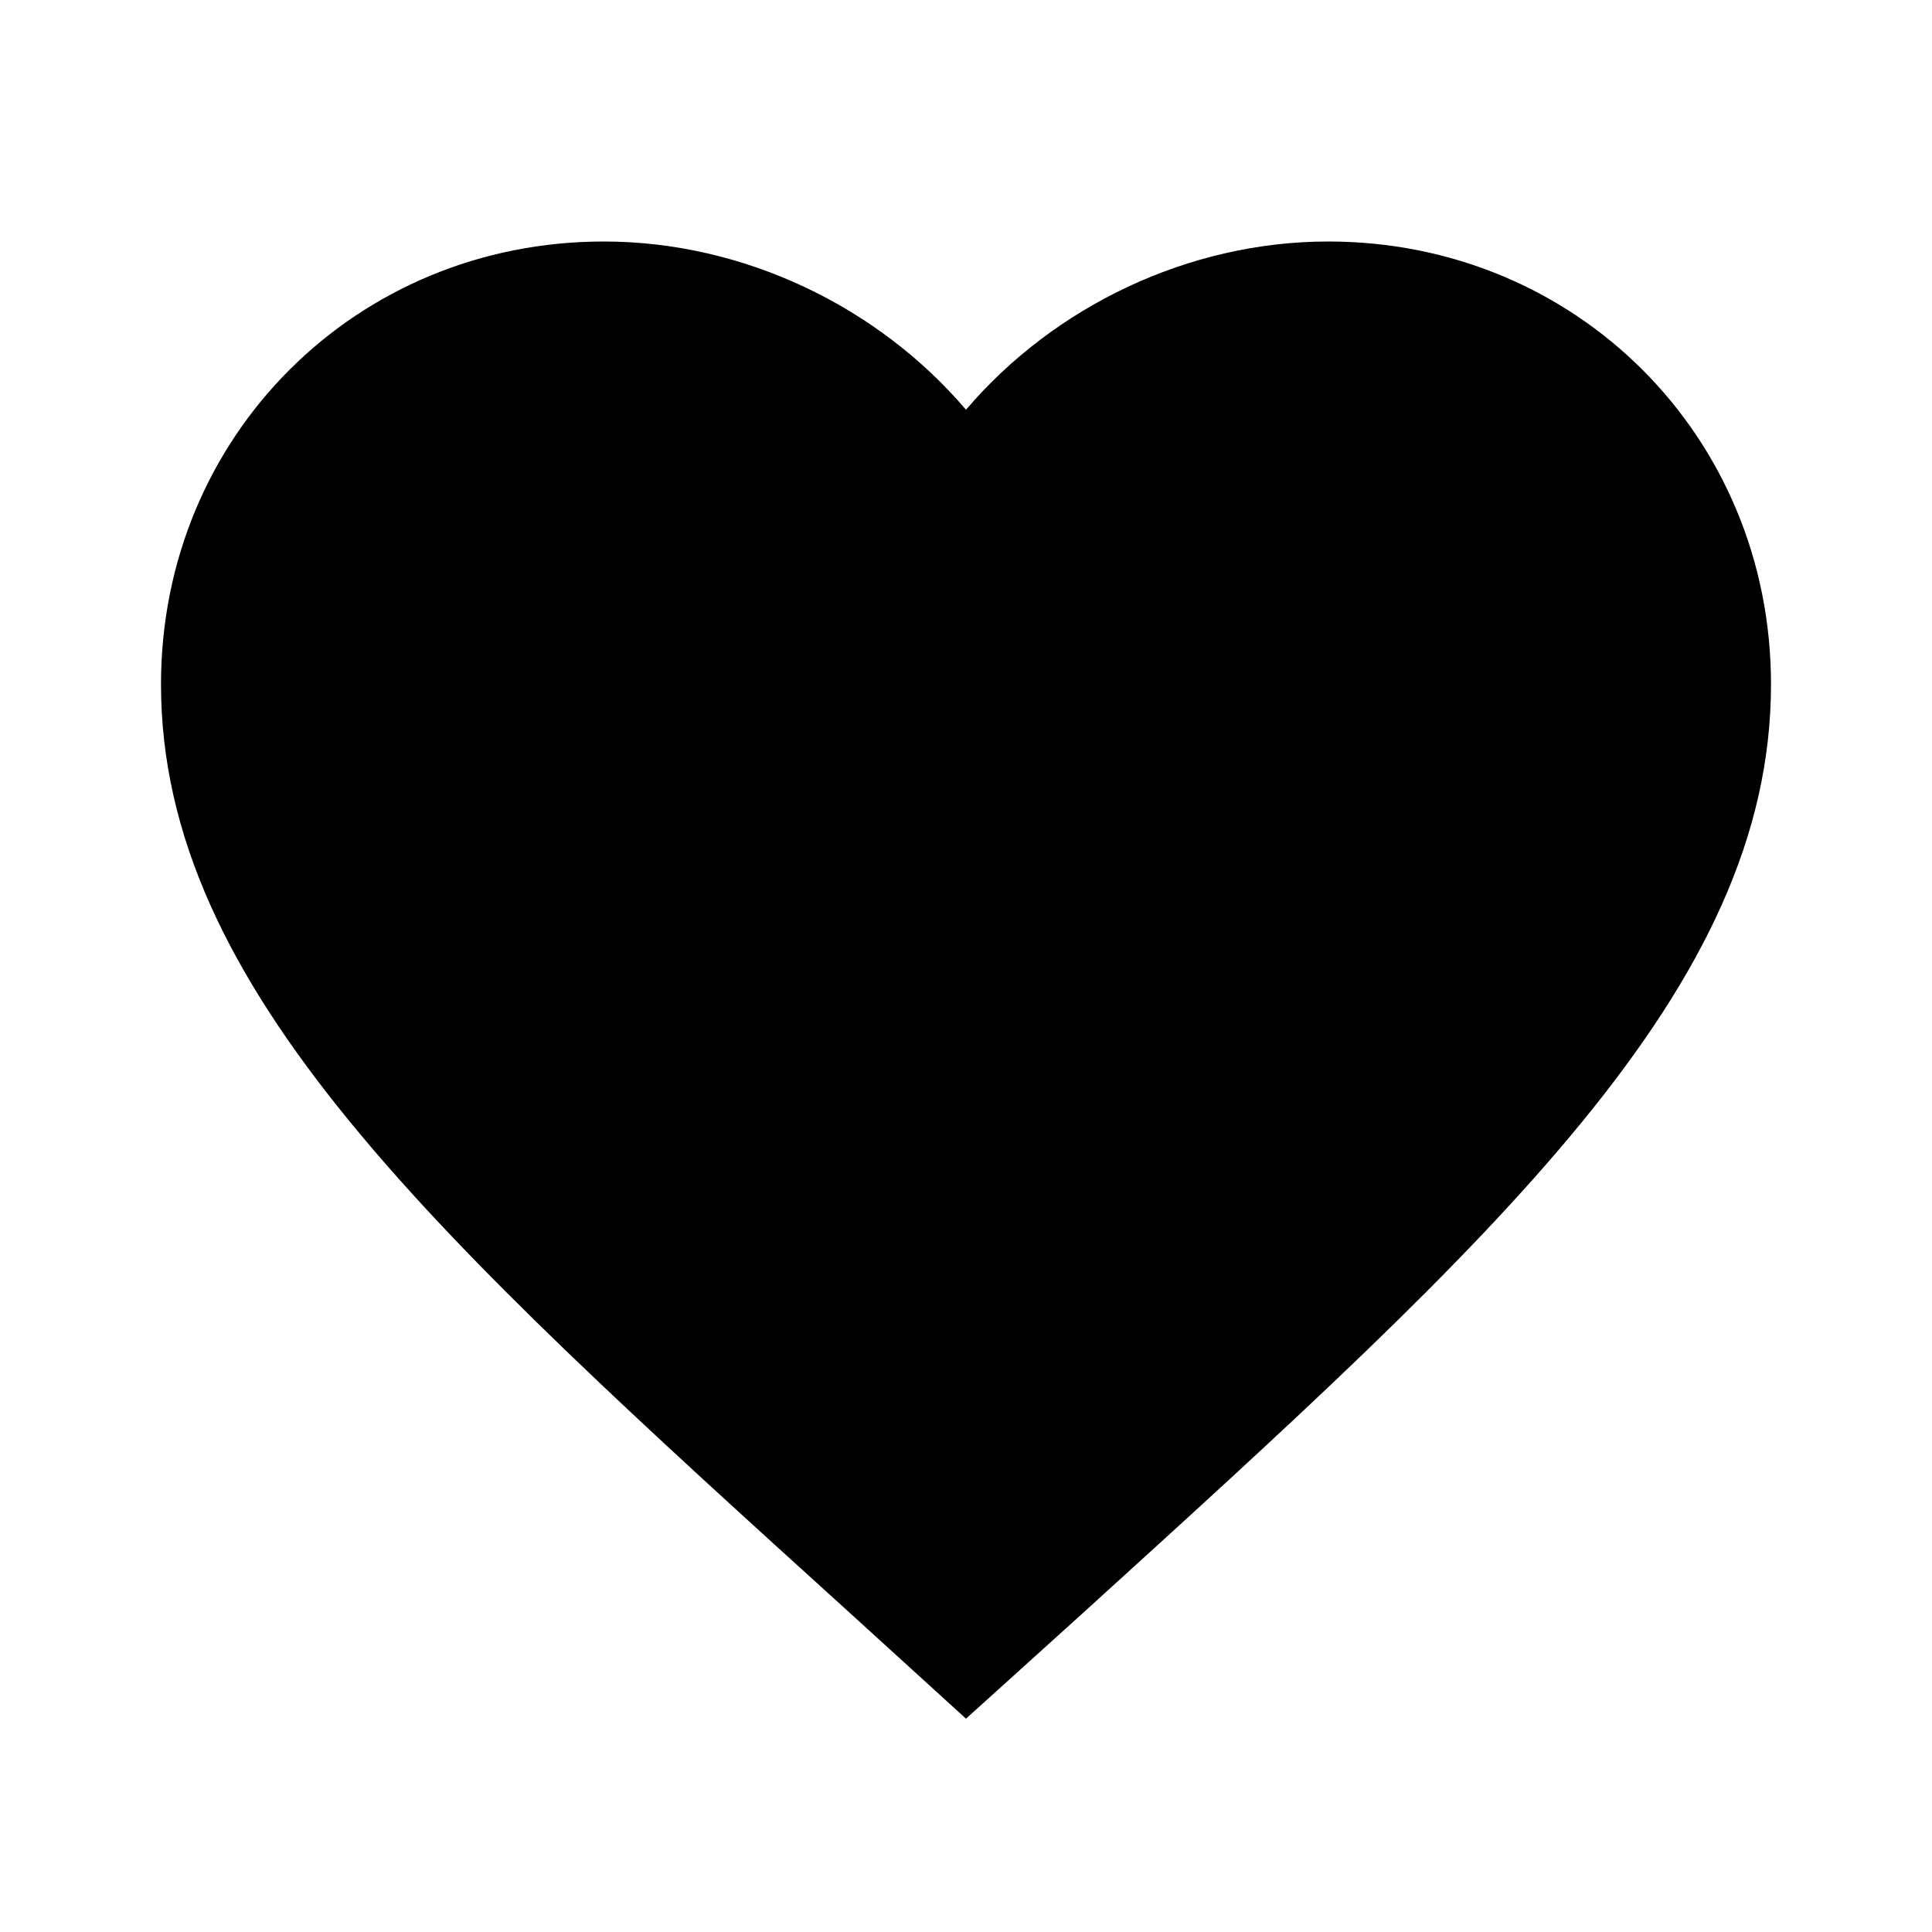
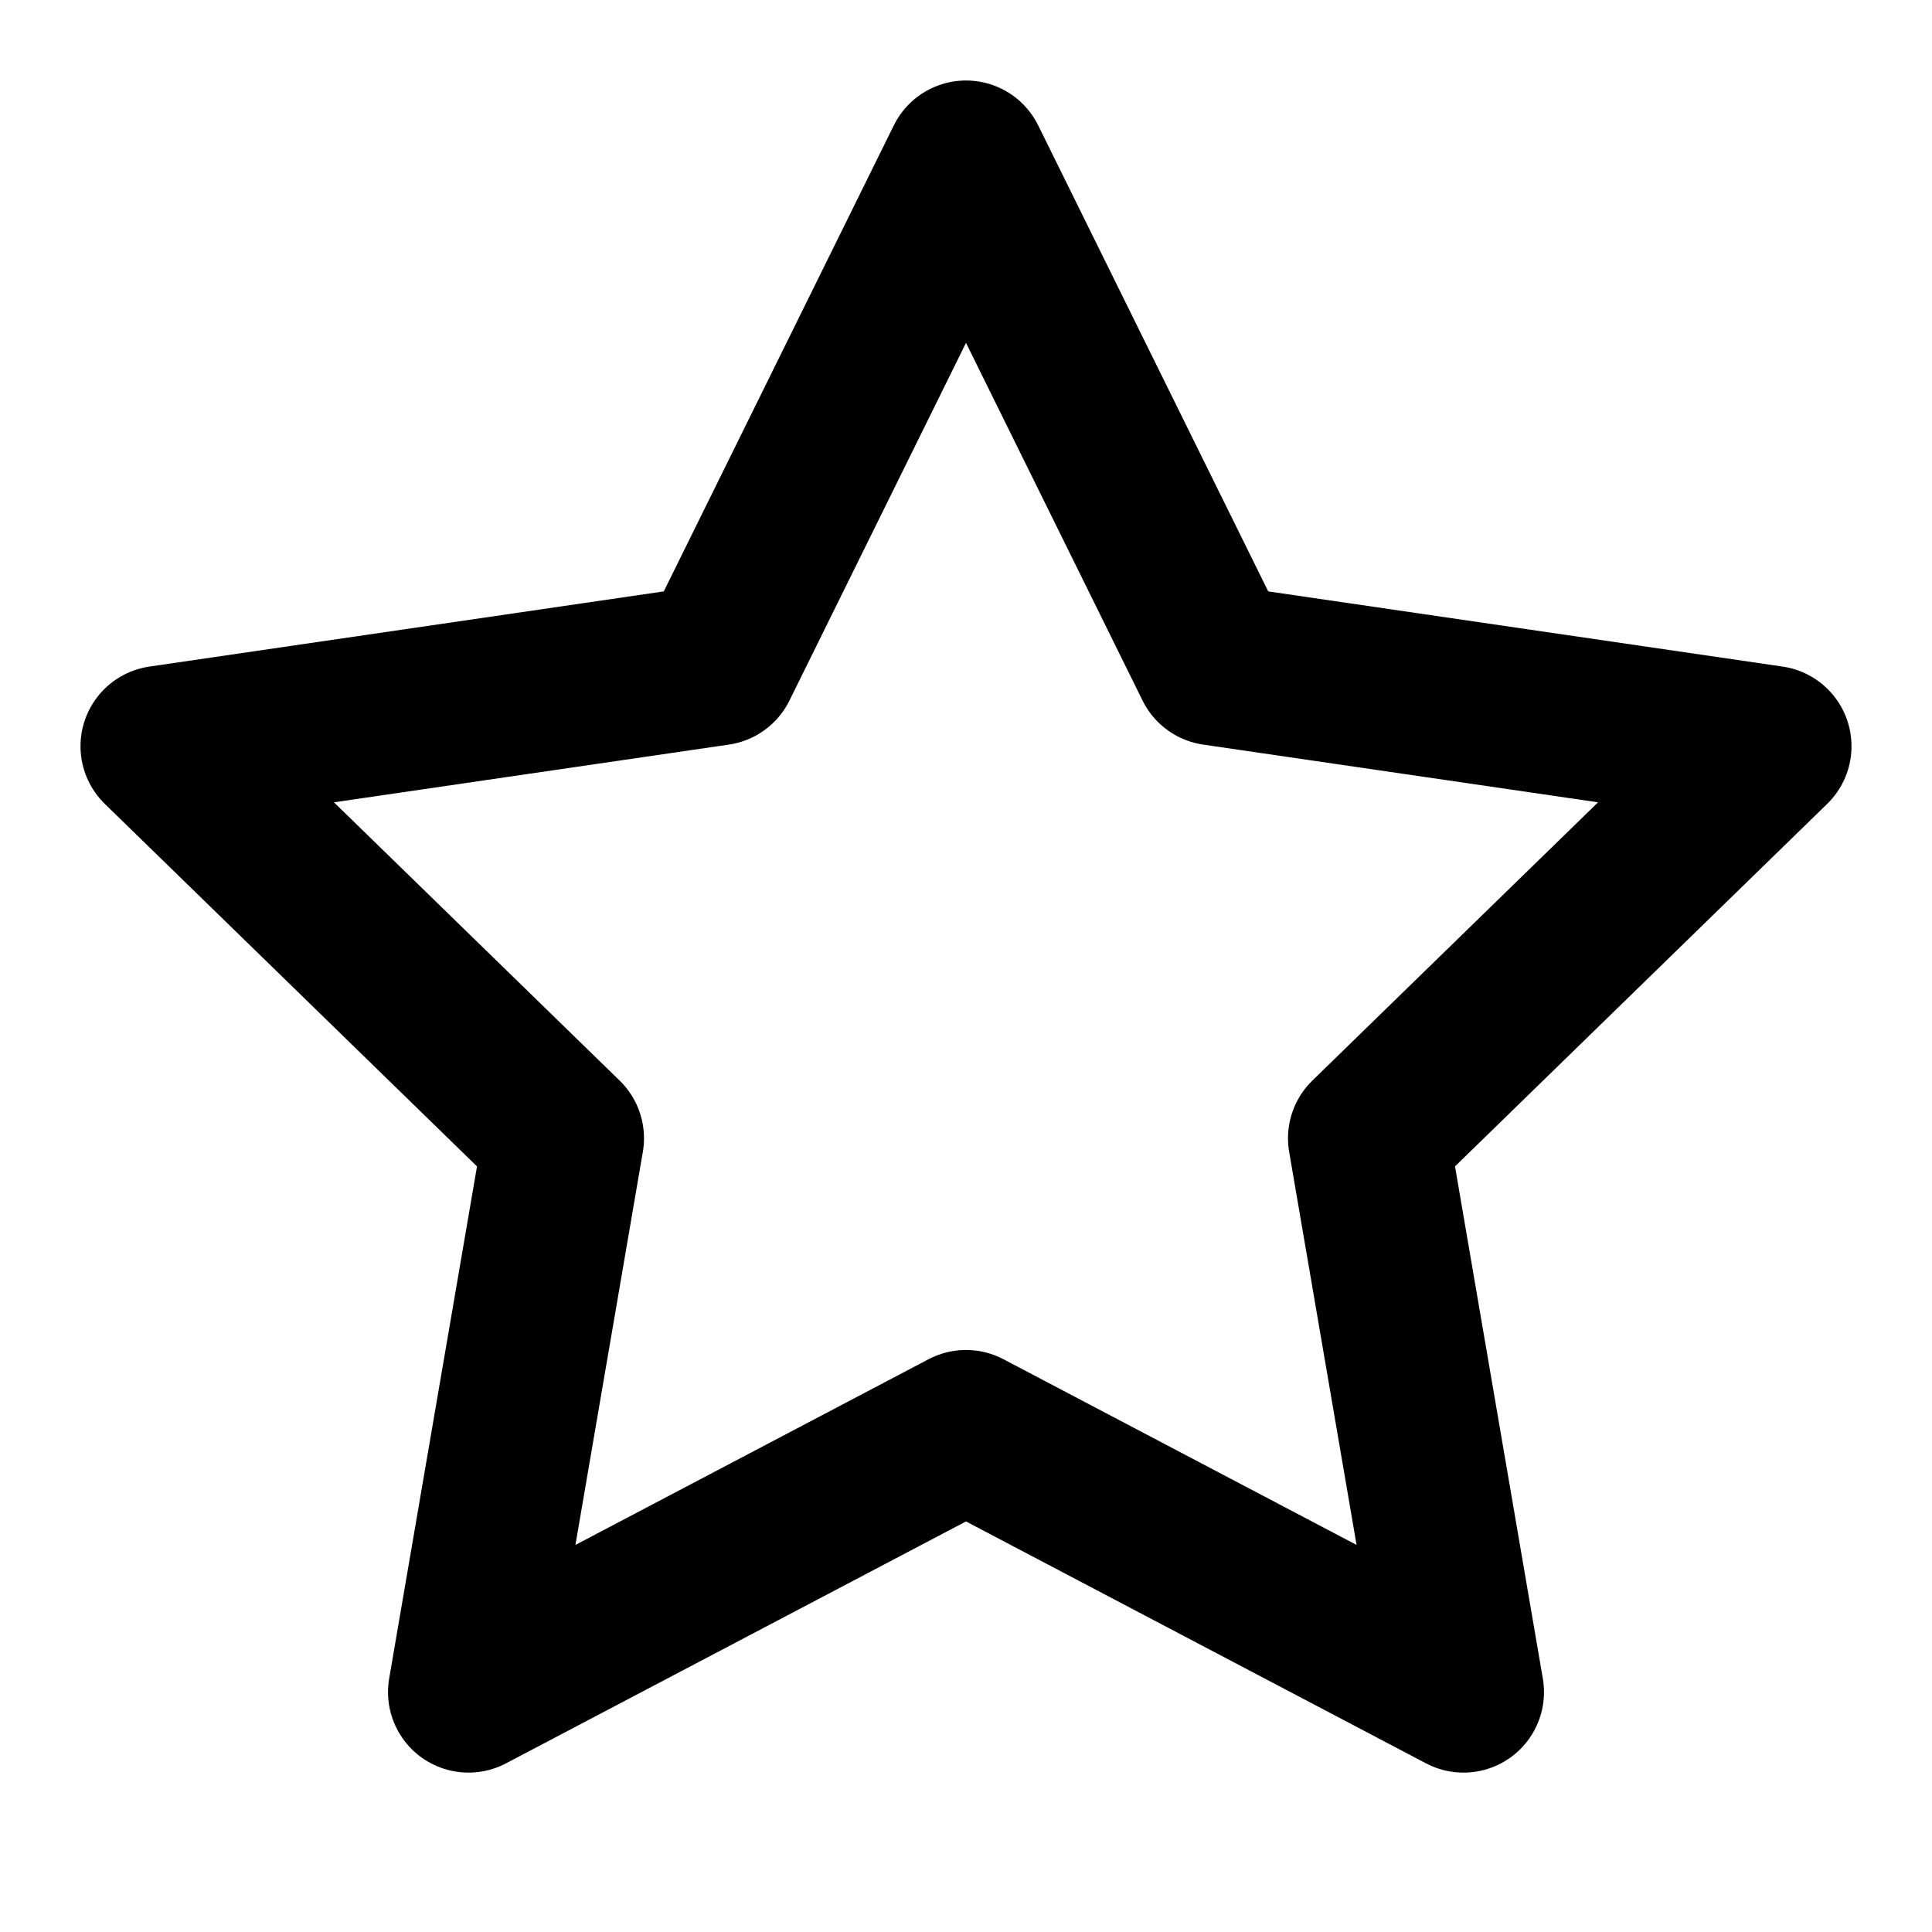
- <svg xmlns="http://www.w3.org/2000/svg" height="24px" viewBox="0 0 24 24" width="24px" fill="#000000">
-   <path d="M0 0h24v24H0V0z" fill="none" />
-   <path d="M12 21.35l-1.45-1.32C5.4 15.36 2 12.28 2 8.5 2 5.42 4.42 3 7.5 3c1.74 0 3.41.81 4.5 2.09C13.09 3.81 14.76 3 16.5 3 19.58 3 22 5.42 22 8.5c0 3.78-3.4 6.86-8.55 11.54L12 21.35z" />
+ <svg xmlns="http://www.w3.org/2000/svg" width="24" height="24" fill="none" stroke="currentColor" stroke-linecap="round" stroke-linejoin="round" stroke-width="2" viewBox="0 0 24 24">
+   <path d="m12 2 3.09 6.26L22 9.27l-5 4.87 1.18 6.88L12 17.77l-6.18 3.25L7 14.14 2 9.27l6.91-1.01L12 2z" />
</svg>
